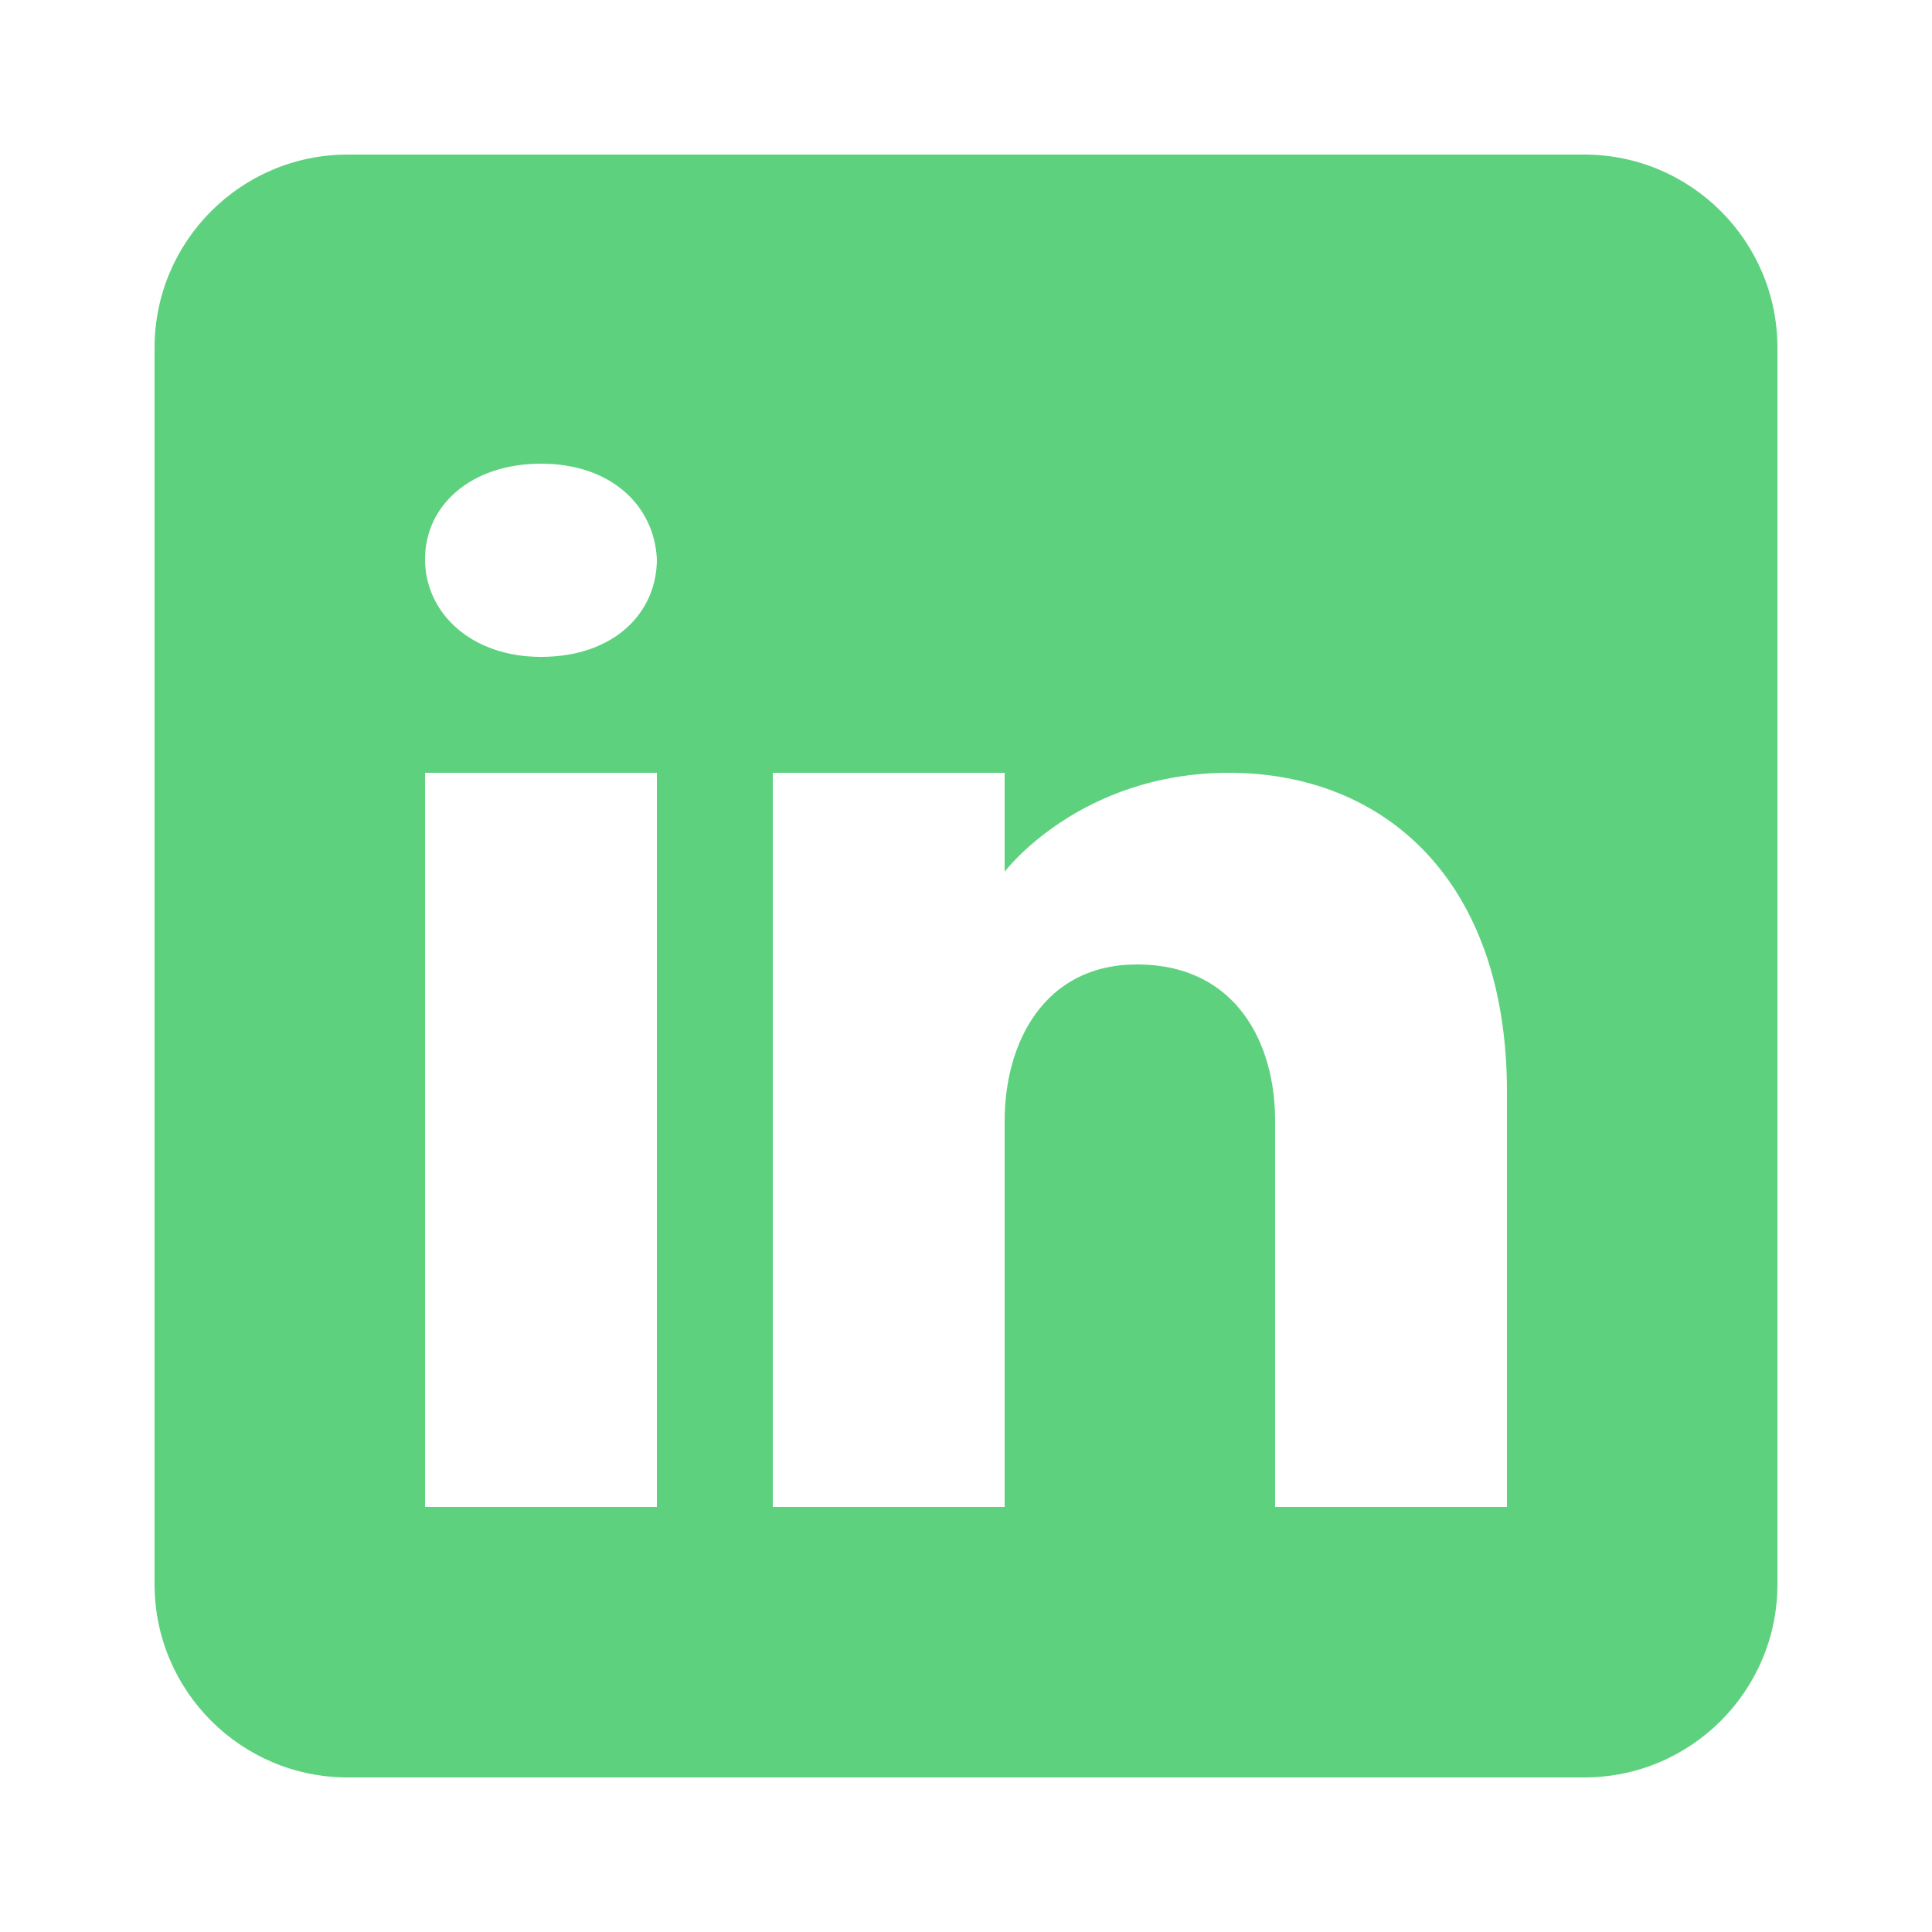
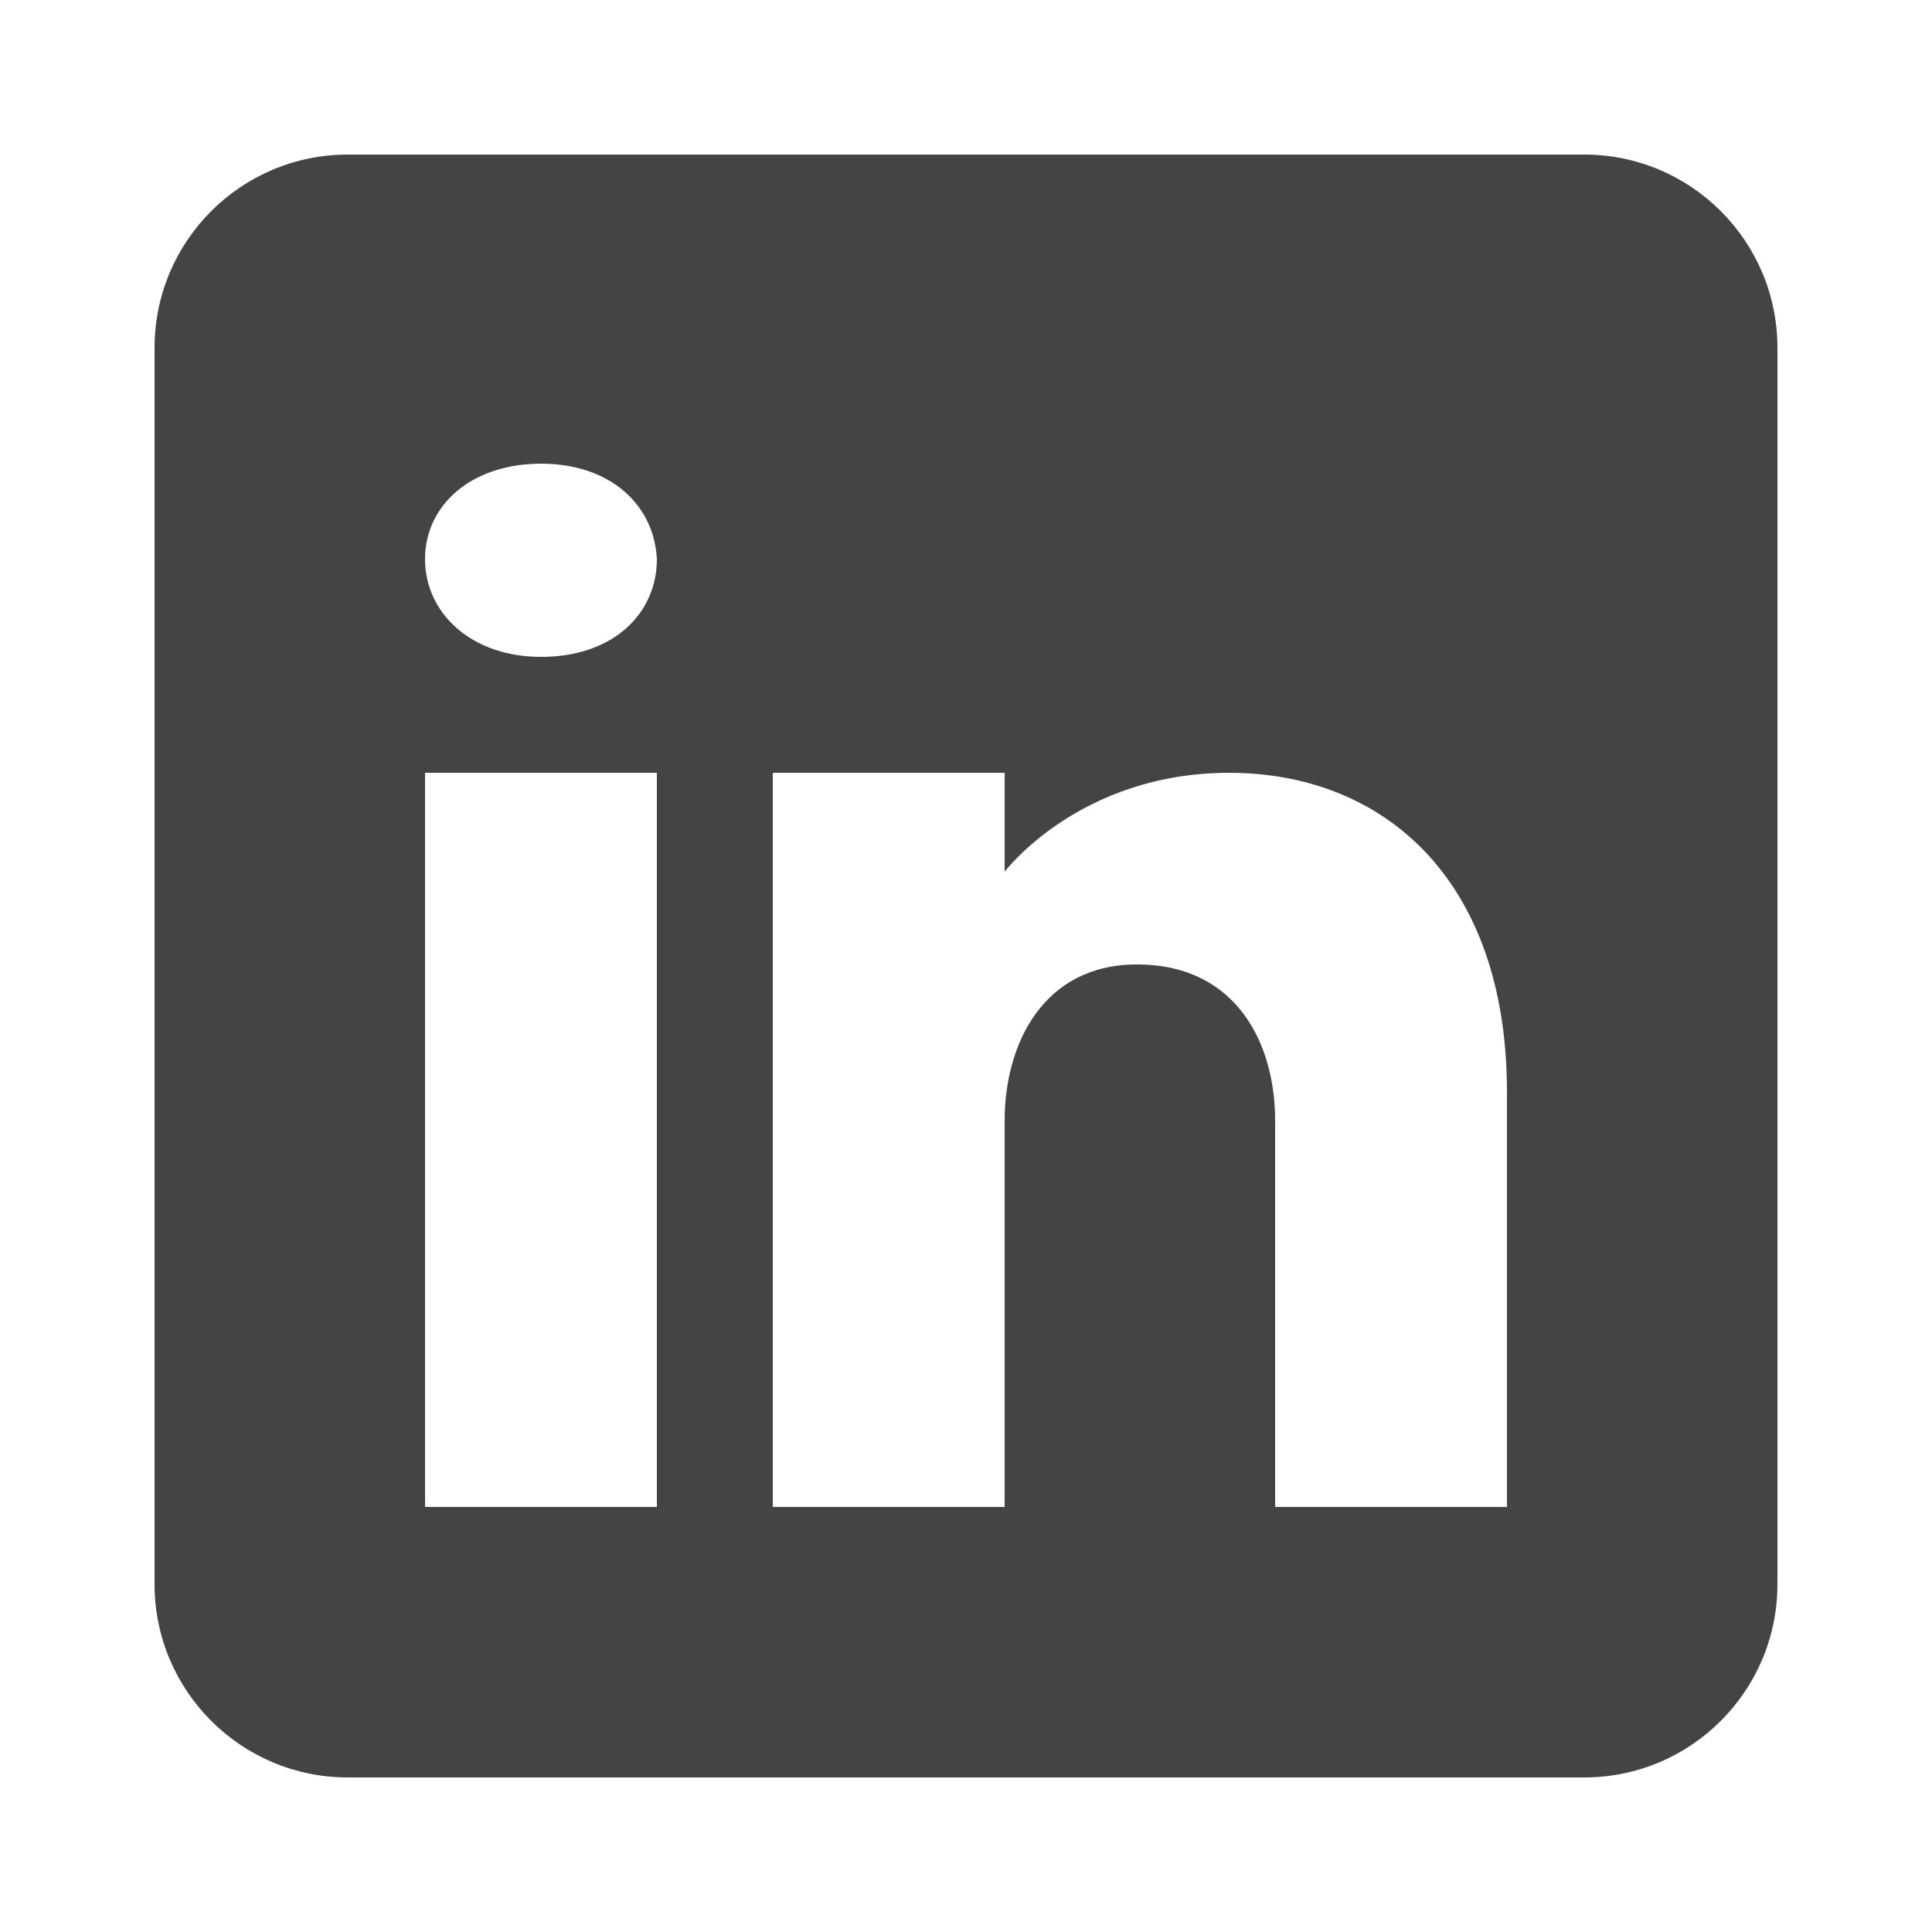
- <svg xmlns="http://www.w3.org/2000/svg" viewBox="0 0 50 50" width="50px" height="50px" fill="#5ed17f">
+ <svg xmlns="http://www.w3.org/2000/svg" viewBox="0 0 50 50" width="50px" height="50px" fill="#444">
  <path d="M41,4H9C6.24,4,4,6.24,4,9v32c0,2.76,2.24,5,5,5h32c2.76,0,5-2.24,5-5V9C46,6.24,43.76,4,41,4z M17,20v19h-6V20H17z M11,14.47c0-1.4,1.2-2.47,3-2.47s2.93,1.07,3,2.47c0,1.4-1.12,2.53-3,2.53C12.2,17,11,15.87,11,14.47z M39,39h-6c0,0,0-9.26,0-10 c0-2-1-4-3.5-4.04h-0.08C27,24.96,26,27.02,26,29c0,0.91,0,10,0,10h-6V20h6v2.56c0,0,1.93-2.56,5.81-2.56 c3.97,0,7.19,2.73,7.19,8.26V39z" />
</svg>
